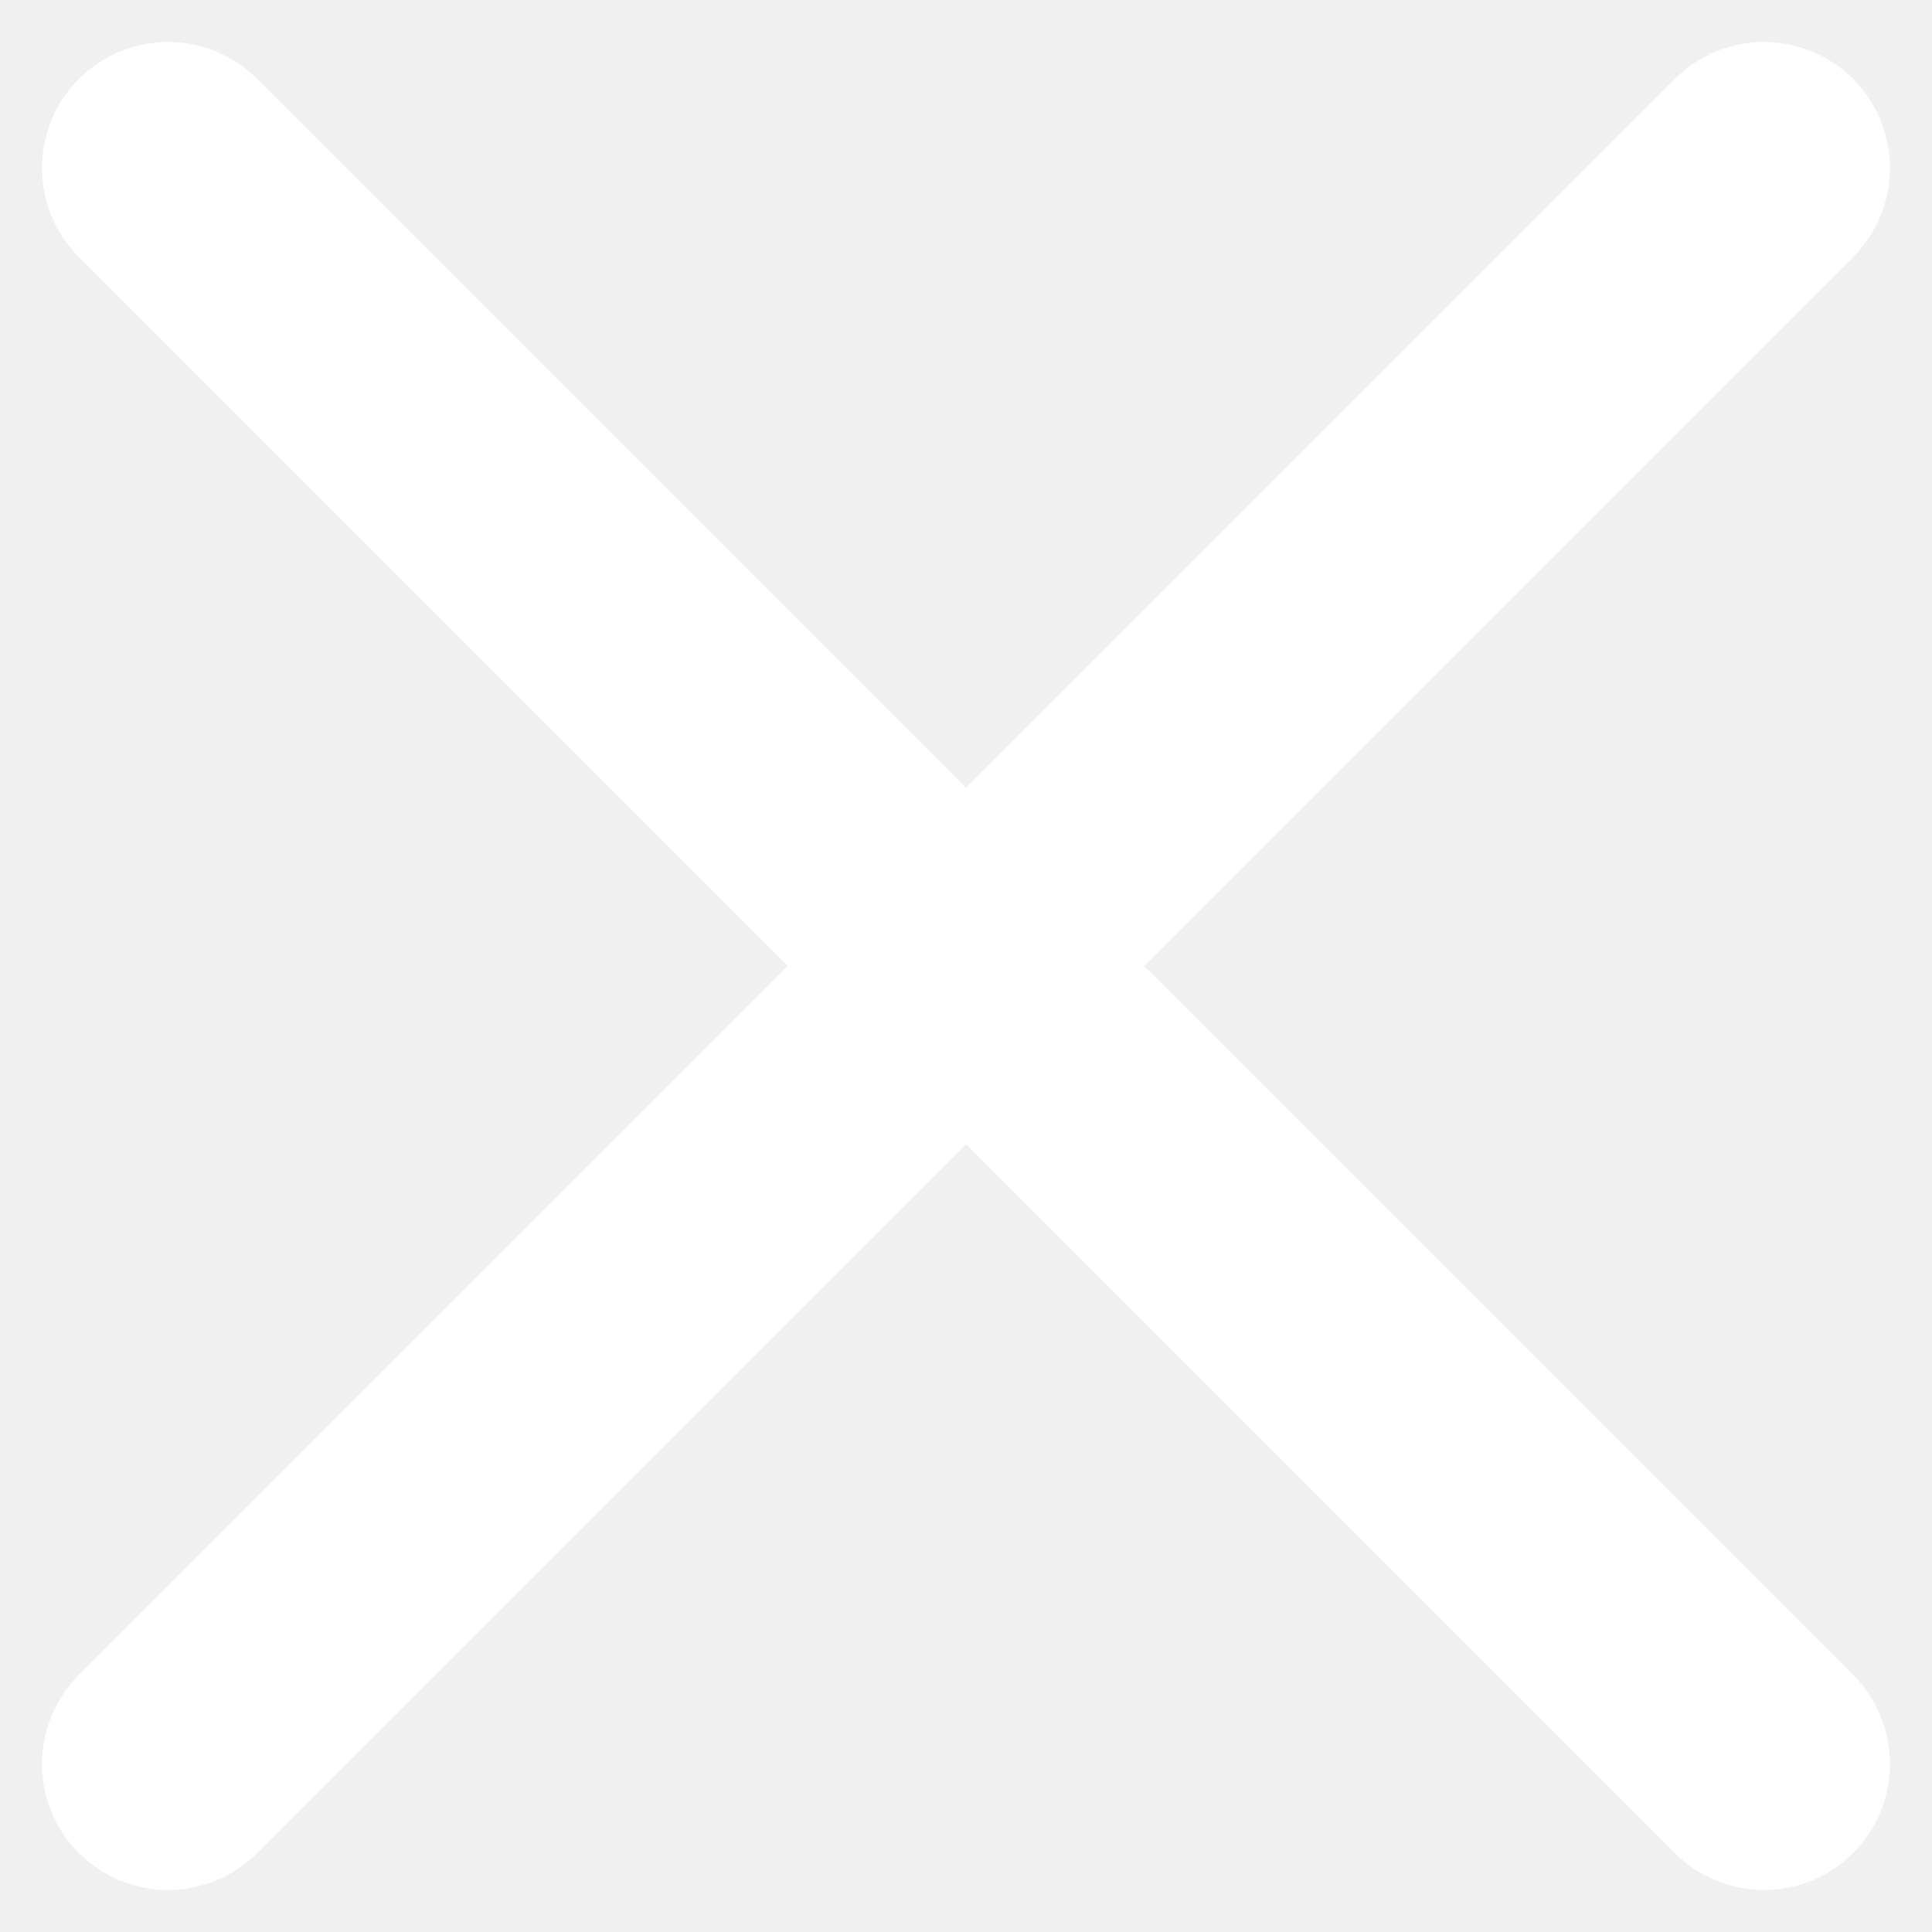
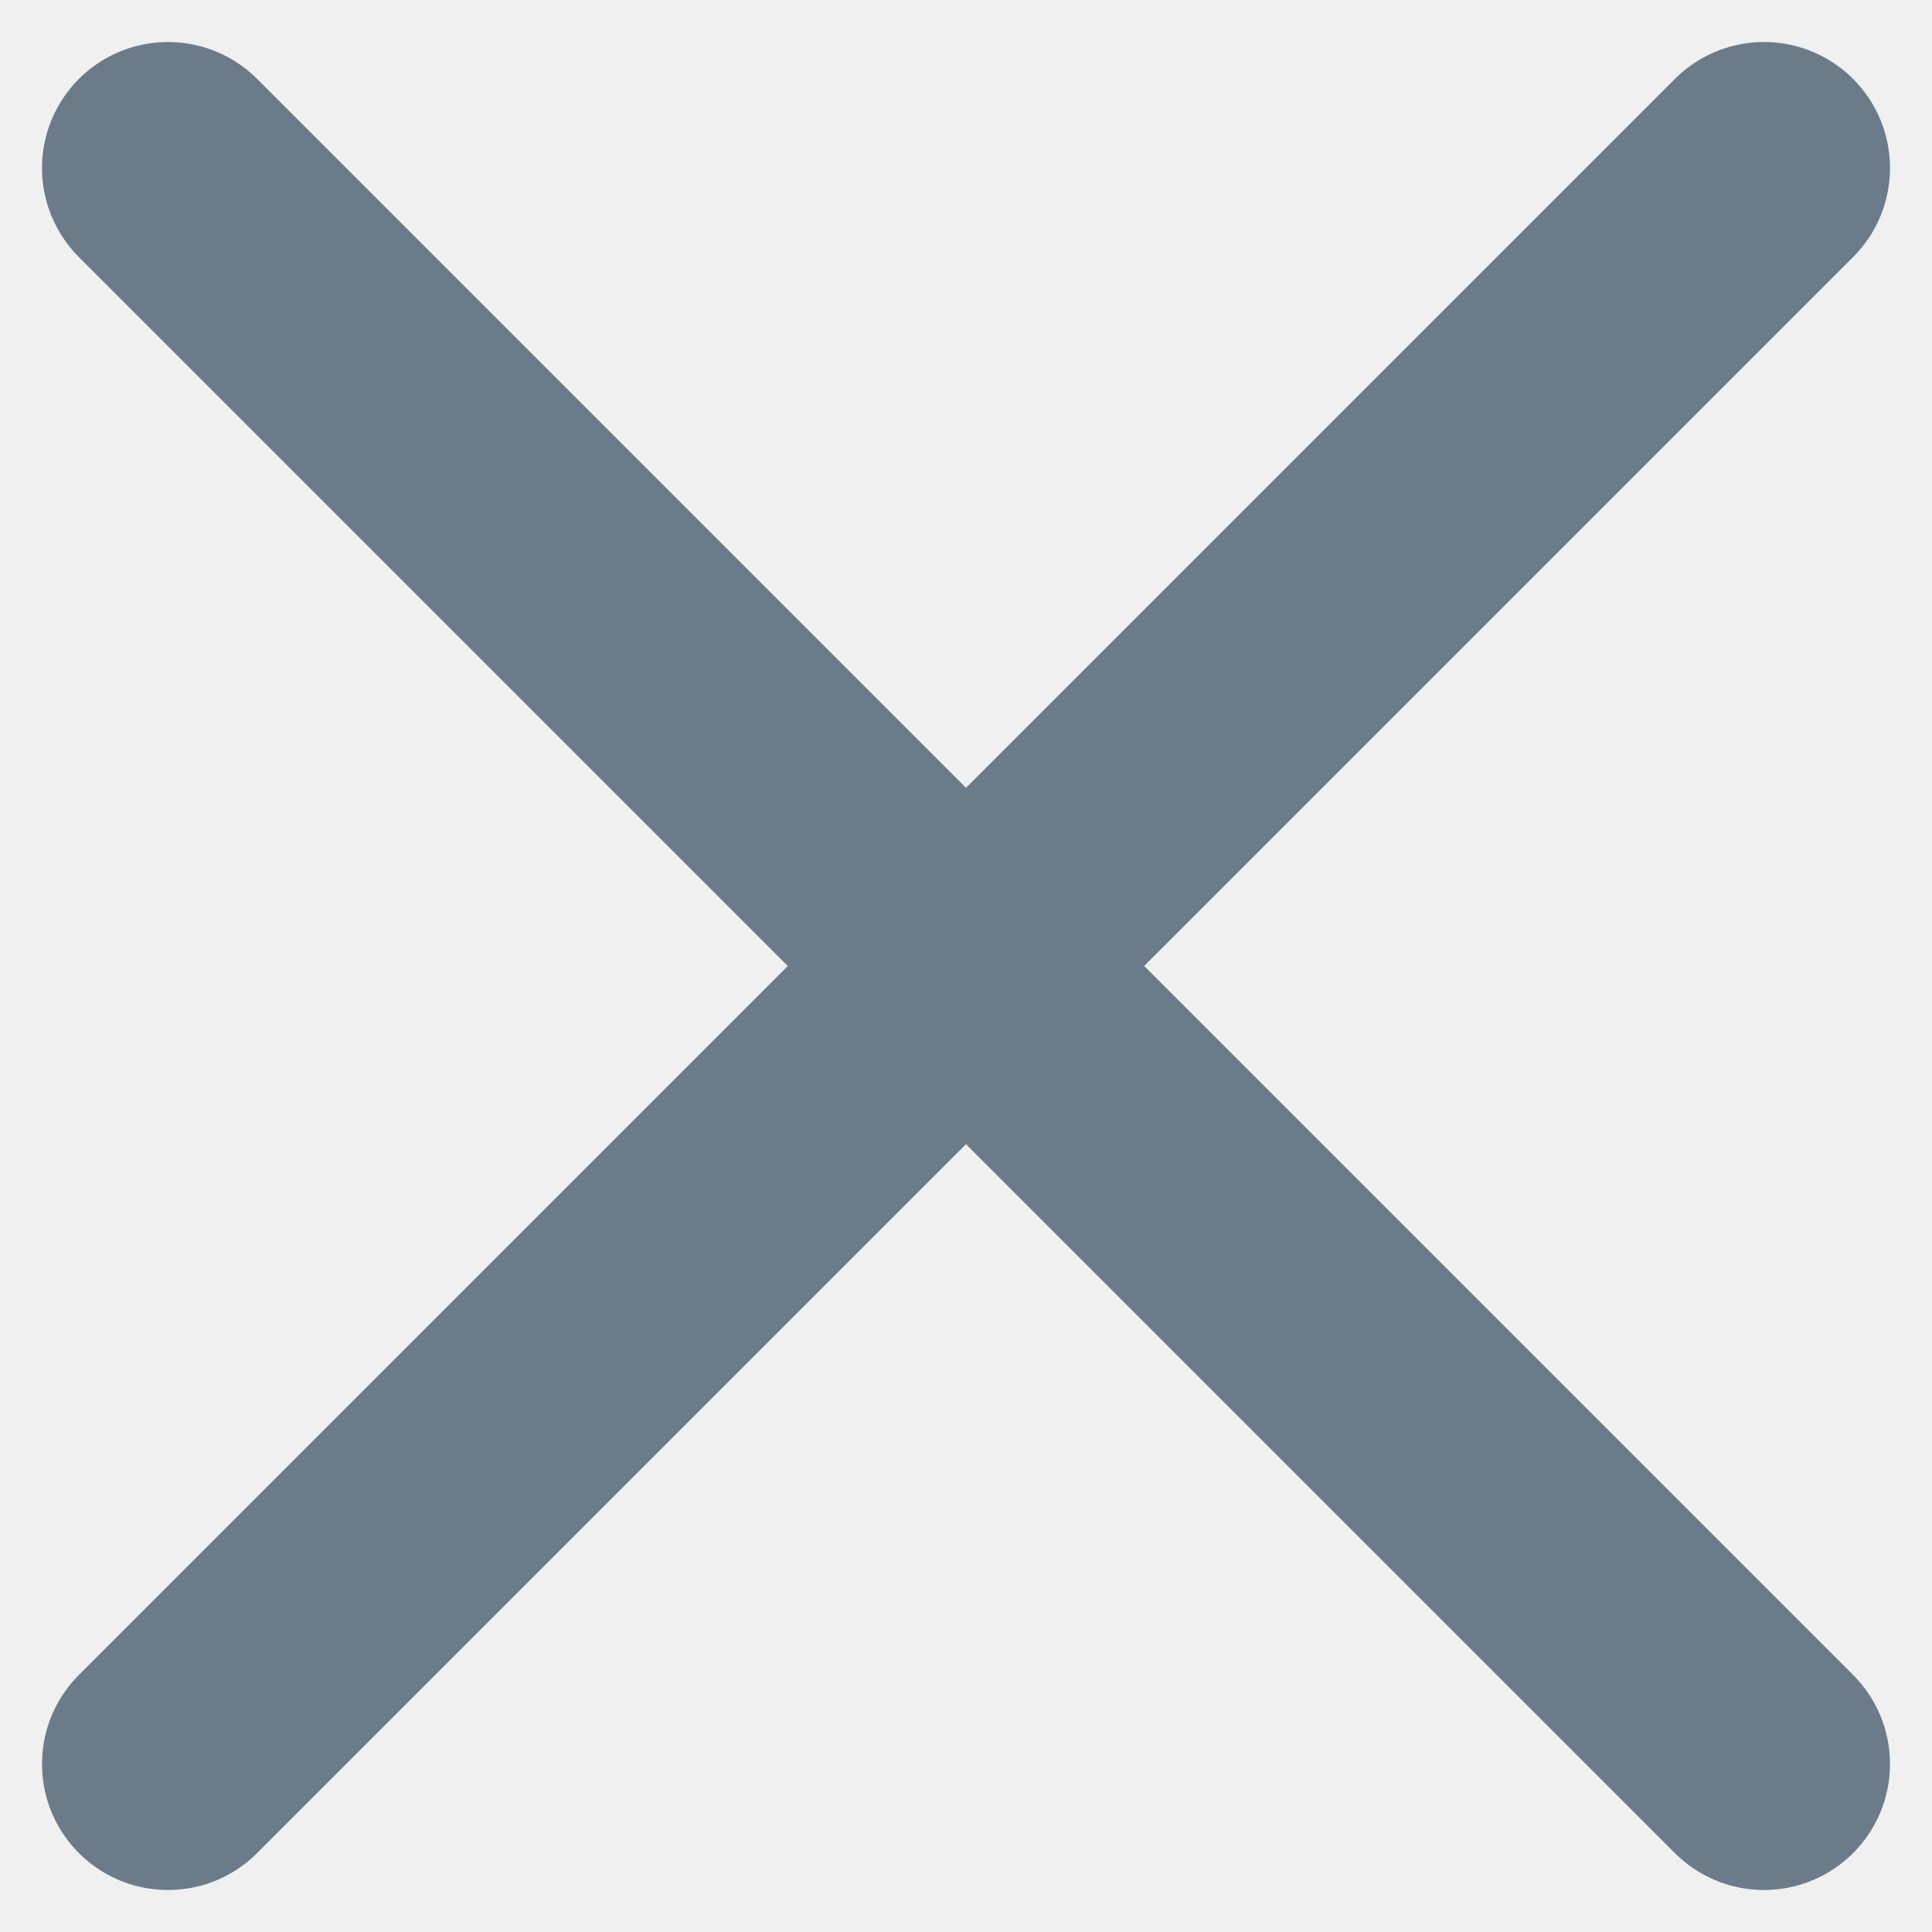
<svg xmlns="http://www.w3.org/2000/svg" width="23" height="23" viewBox="0 0 23 23" fill="none">
-   <path d="M21 2L2 21" stroke="white" stroke-width="3" stroke-linecap="round" stroke-linejoin="round" />
-   <path d="M2 2L21 21" stroke="white" stroke-width="3" stroke-linecap="round" stroke-linejoin="round" />
+   <path d="M21 2L2 21" stroke="#6C7B8A" stroke-width="3" stroke-linecap="round" stroke-linejoin="round" />
+   <path d="M2 2L21 21" stroke="#6C7B8A" stroke-width="3" stroke-linecap="round" stroke-linejoin="round" />
</svg>
